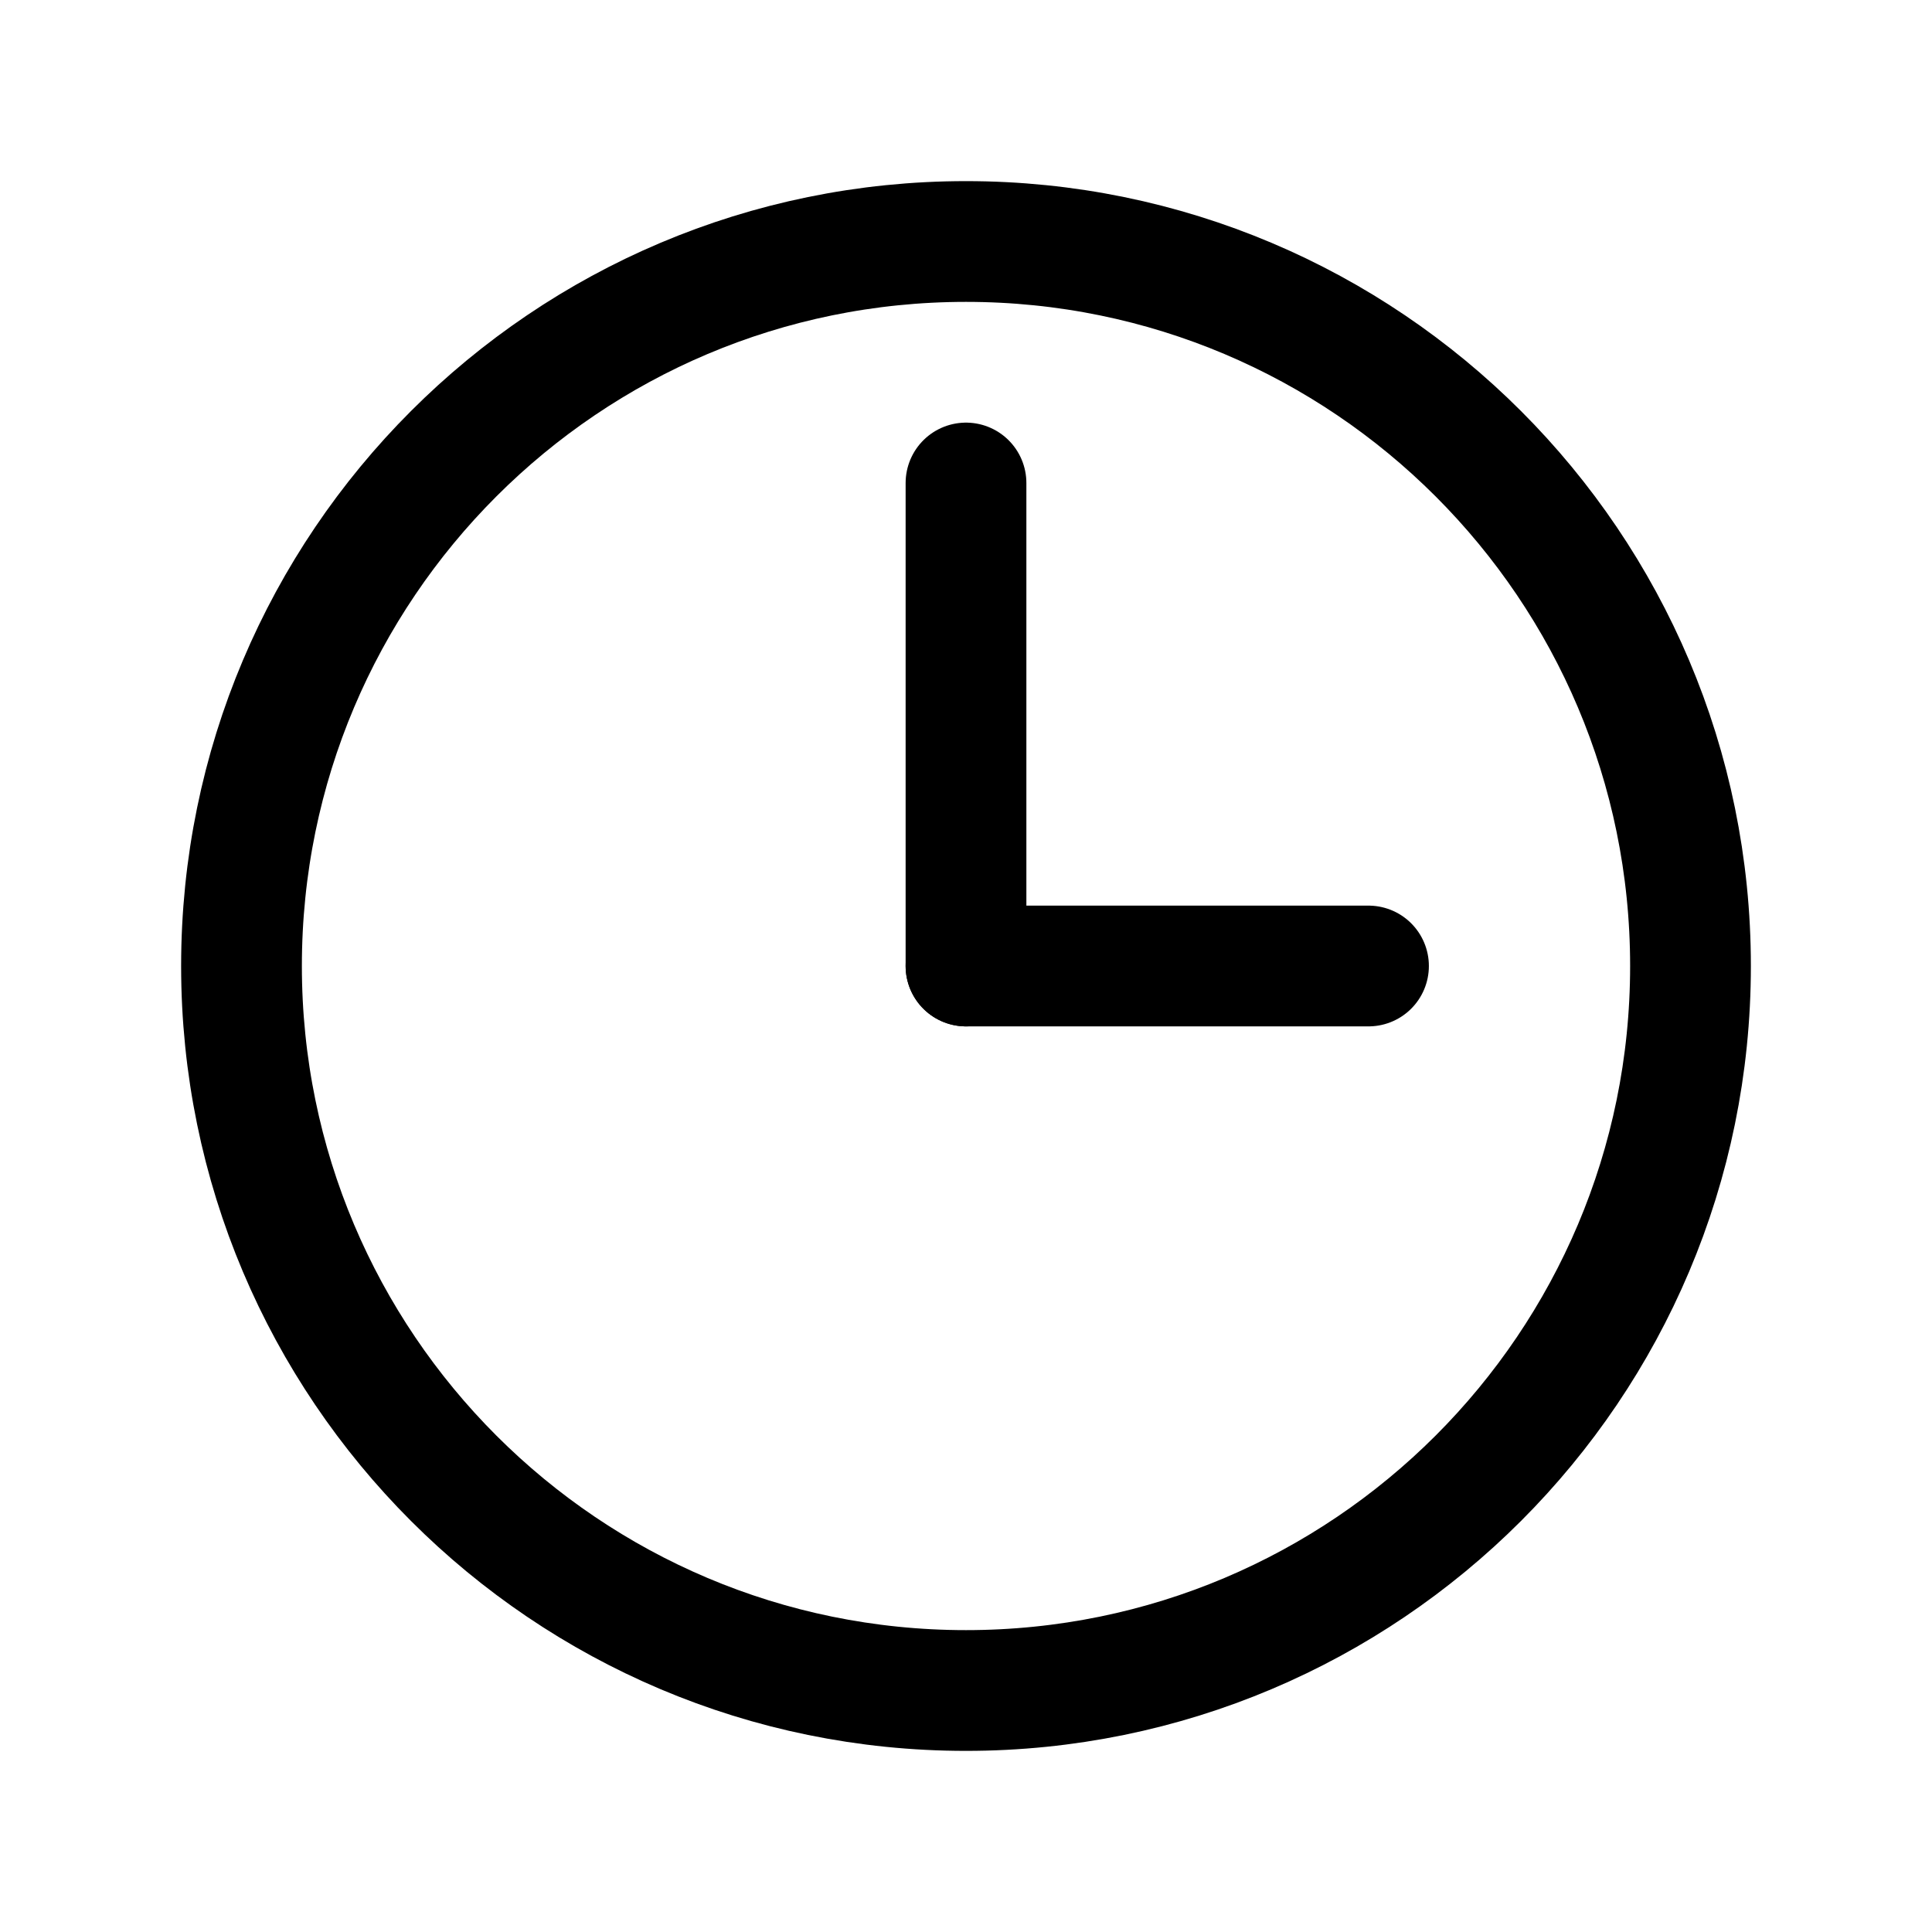
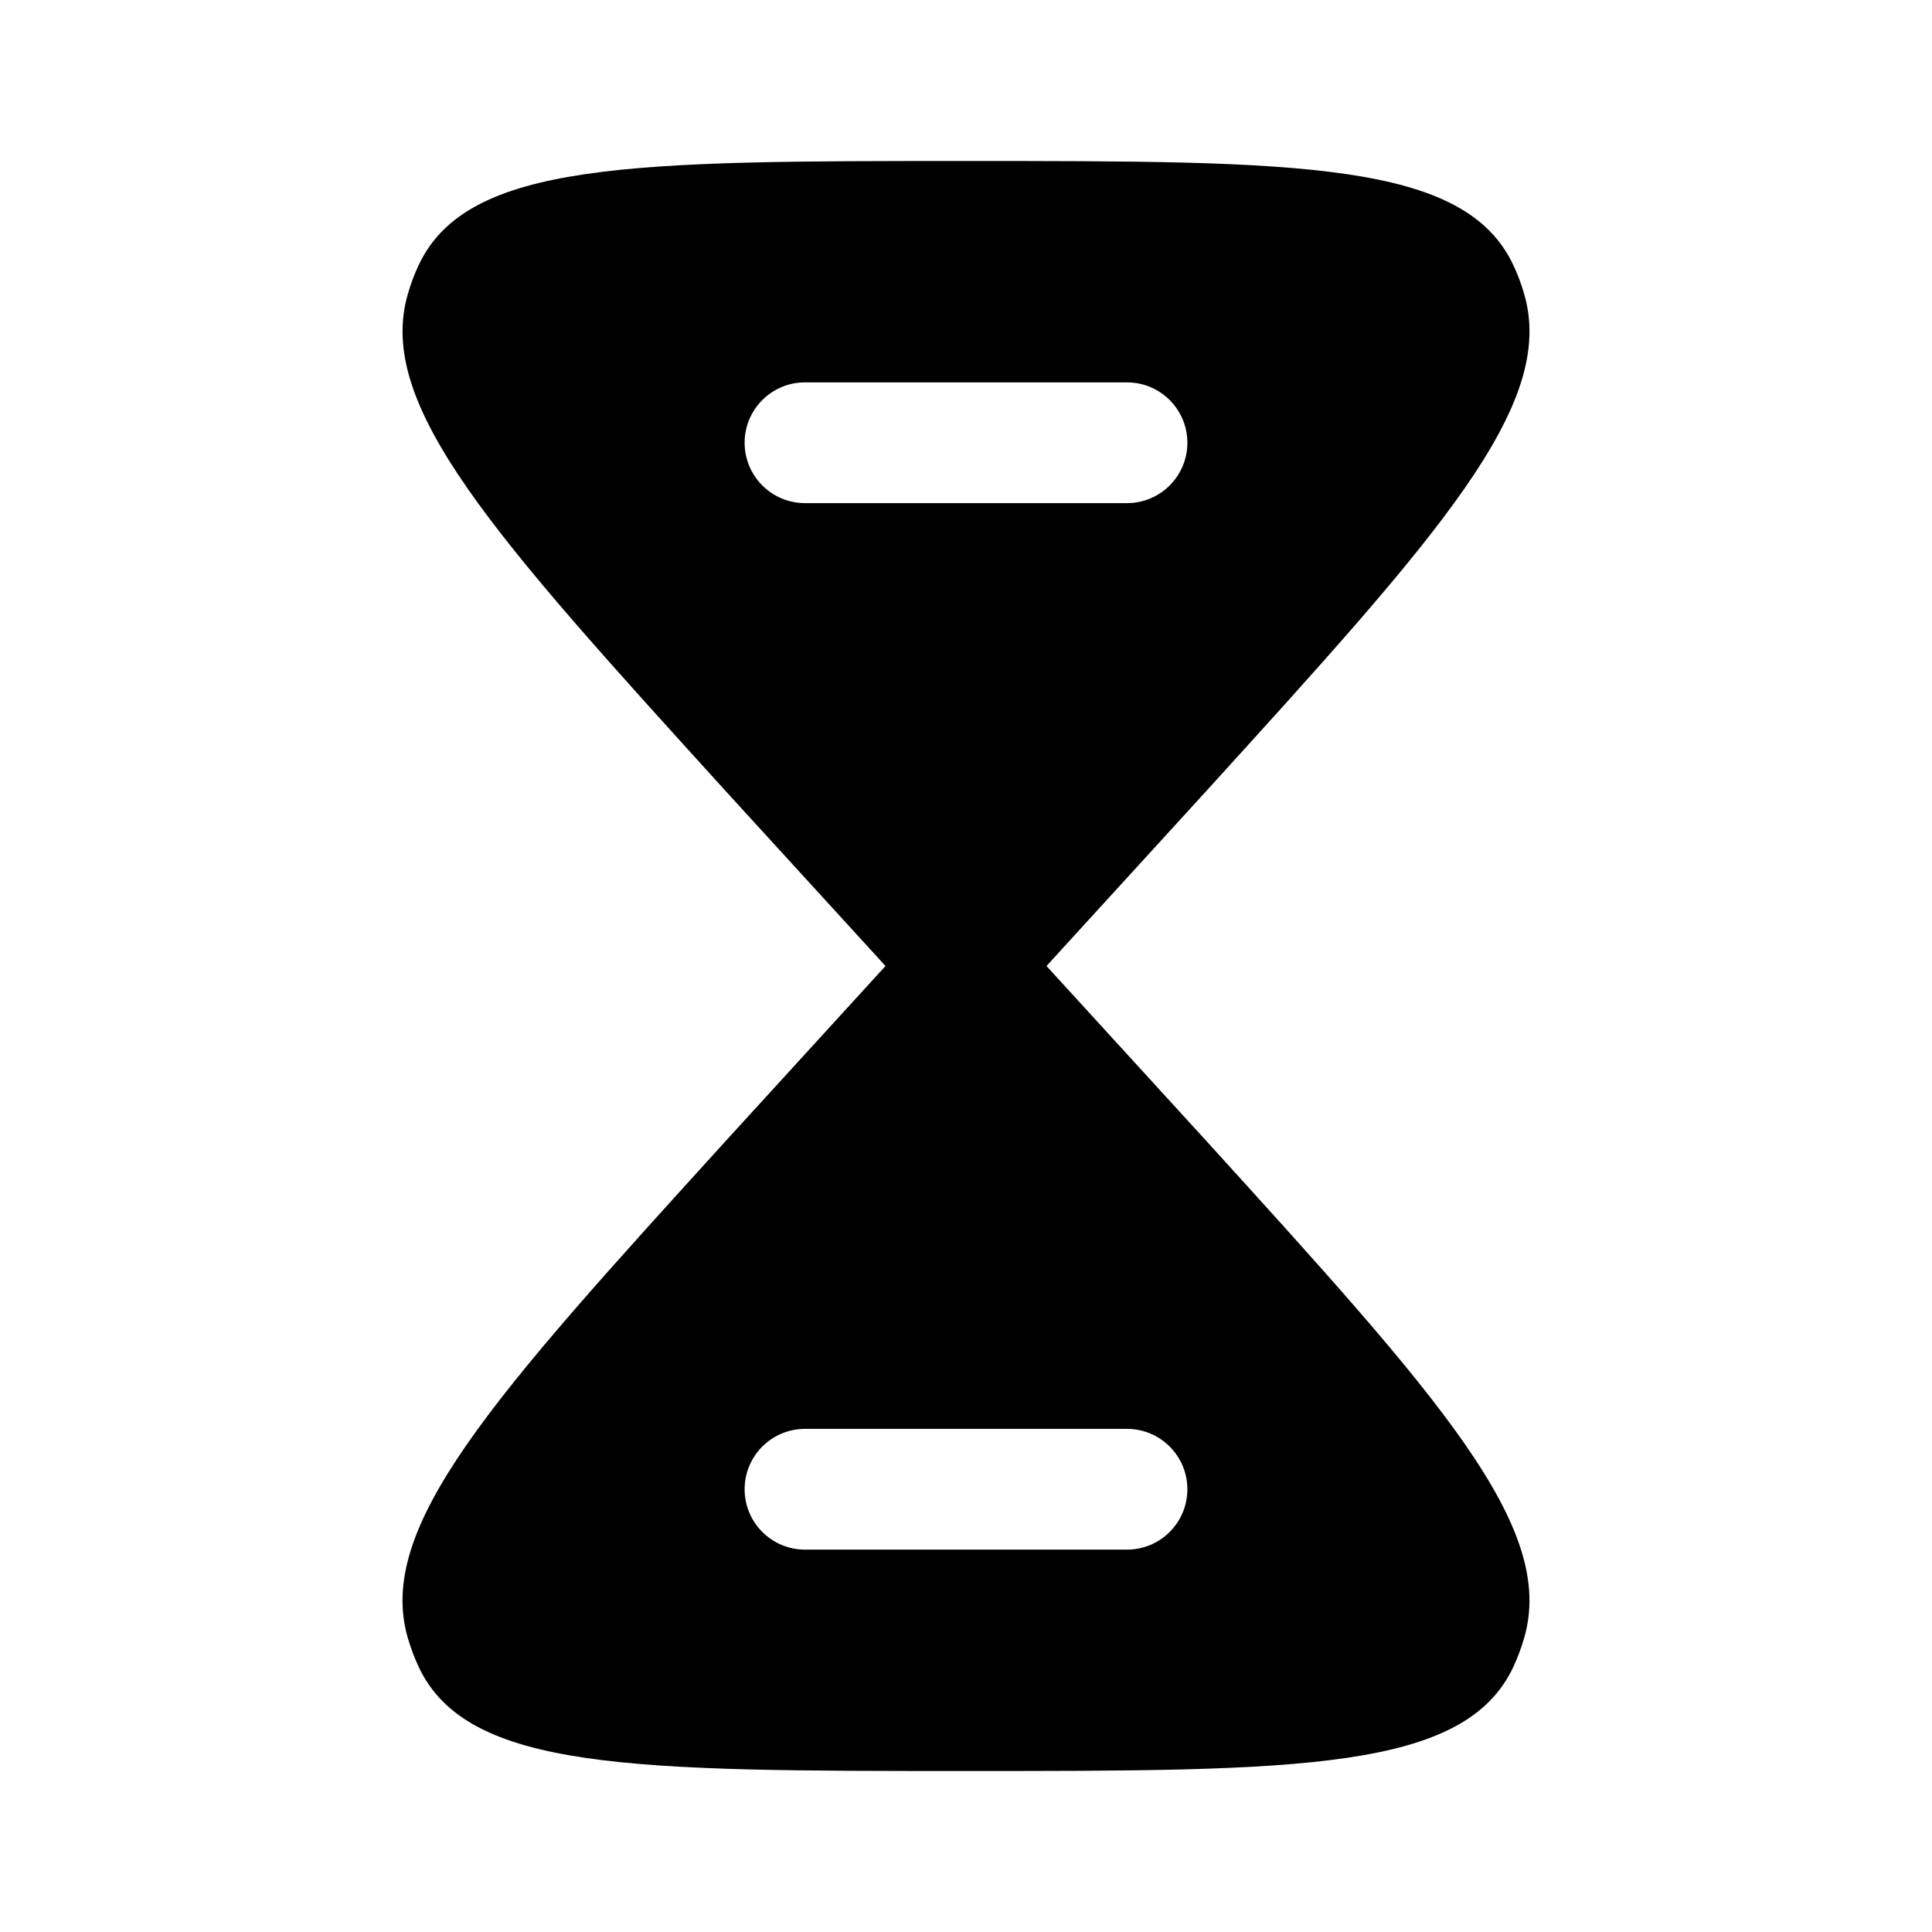
- <svg xmlns="http://www.w3.org/2000/svg" width="24px" height="24px" viewBox="0 0 24 24" version="1.1">
-   <g stroke="none" fill="none">
-     <g transform="translate(12, 12)" stroke="currentColor" stroke-width="1.5">
-       <circle cx="0" cy="0" r="9" />
-       <line x1="0" y1="0" x2="0" y2="-6" stroke-linecap="round" />
-       <line x1="0" y1="0" x2="5" y2="0" stroke-linecap="round" />
-     </g>
-   </g>
+ <svg xmlns="http://www.w3.org/2000/svg" width="128" height="128" viewBox="0 0 24 24">
+   <path fill="currentColor" fill-rule="evenodd" d="M5.198 3.3C5.8 2 7.867 2 12 2s6.2 0 6.802 1.3q.078.166.13.346c.41 1.387-1.052 2.995-3.974 6.21L13 12l1.958 2.143c2.922 3.216 4.383 4.824 3.974 6.21a2.5 2.5 0 0 1-.13.348C18.2 22 16.133 22 12 22s-6.2 0-6.802-1.3a2.5 2.5 0 0 1-.13-.346c-.41-1.387 1.052-2.995 3.974-6.21L11 12L9.042 9.857C6.12 6.64 4.66 5.033 5.068 3.647q.052-.18.13-.348M10 17.75a.75.75 0 0 0 0 1.5h4a.75.75 0 0 0 0-1.5zM9.25 5.5a.75.75 0 0 1 .75-.75h4a.75.75 0 0 1 0 1.5h-4a.75.75 0 0 1-.75-.75" clip-rule="evenodd" />
</svg>
